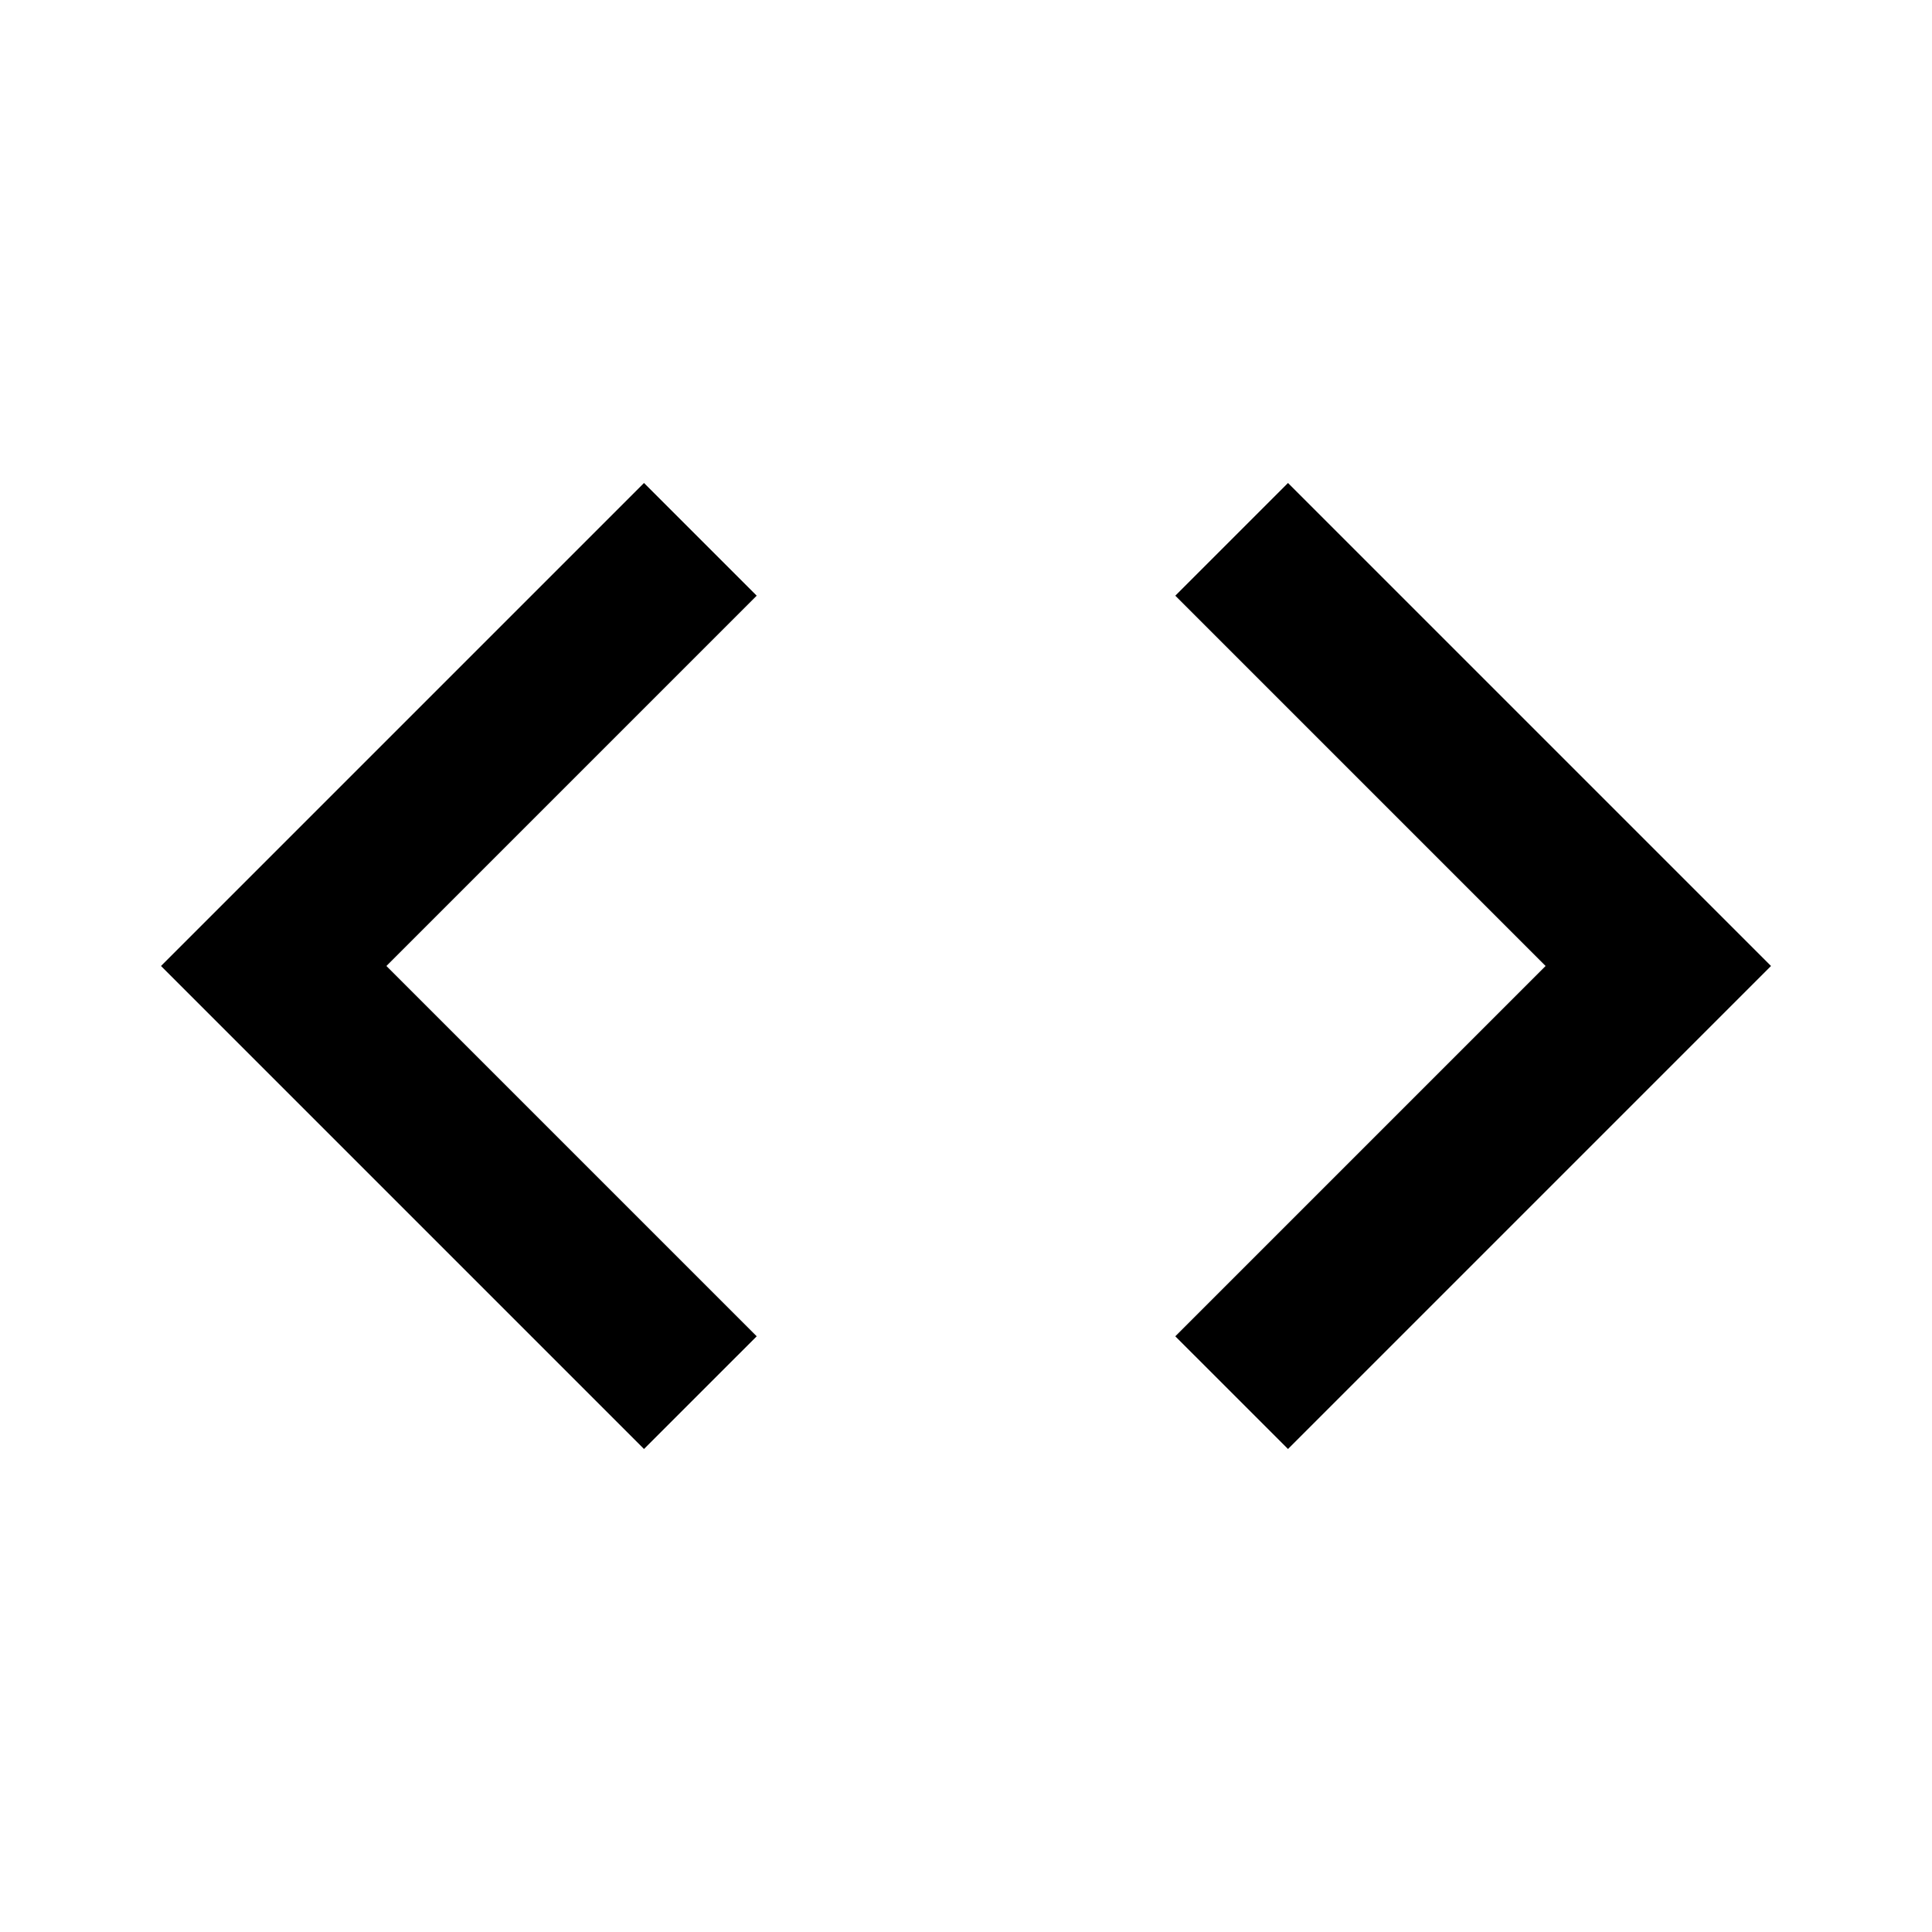
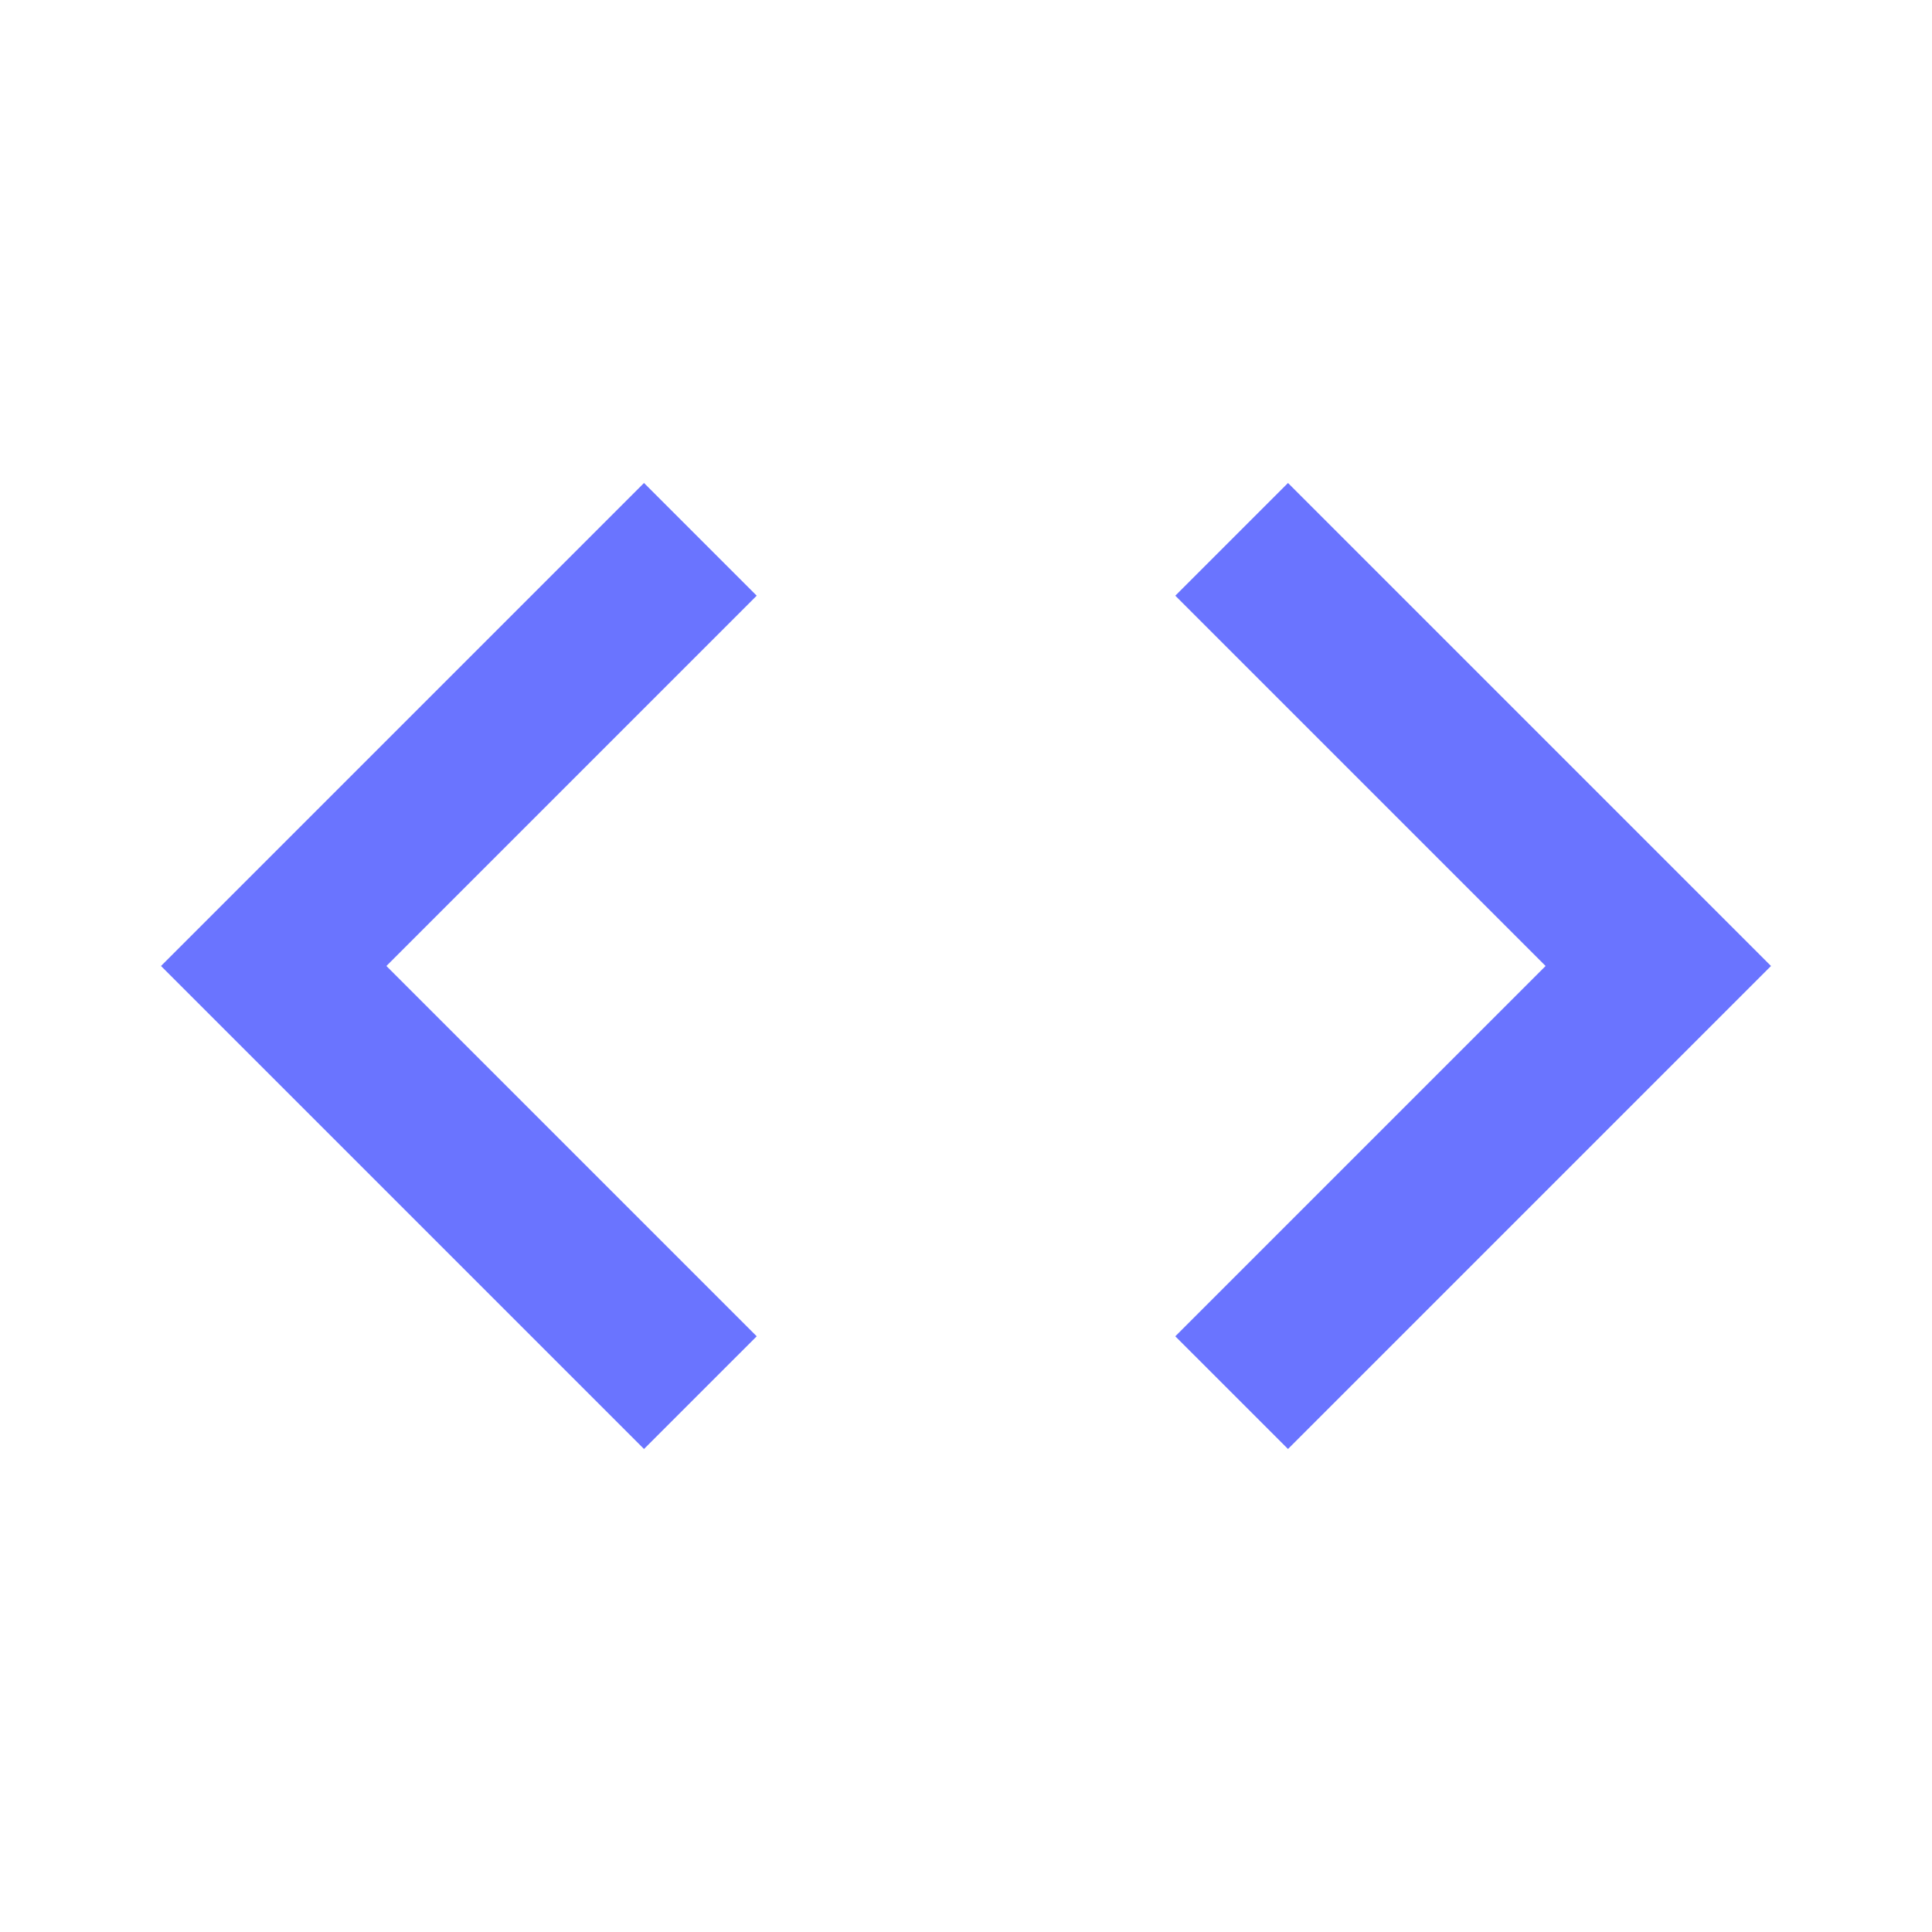
- <svg xmlns="http://www.w3.org/2000/svg" height="24px" viewBox="0 0 24 24" width="24px" fill="#000000">
+ <svg xmlns="http://www.w3.org/2000/svg" height="24px" viewBox="0 0 24 24" width="24px" fill="#6a74ff">
  <path d="M0 0h24v24H0V0z" fill="none" />
  <path d="M9.4 16.6L4.8 12l4.6-4.6L8 6l-6 6 6 6 1.4-1.4zm5.2 0l4.6-4.6-4.6-4.6L16 6l6 6-6 6-1.4-1.4z" />
</svg>
